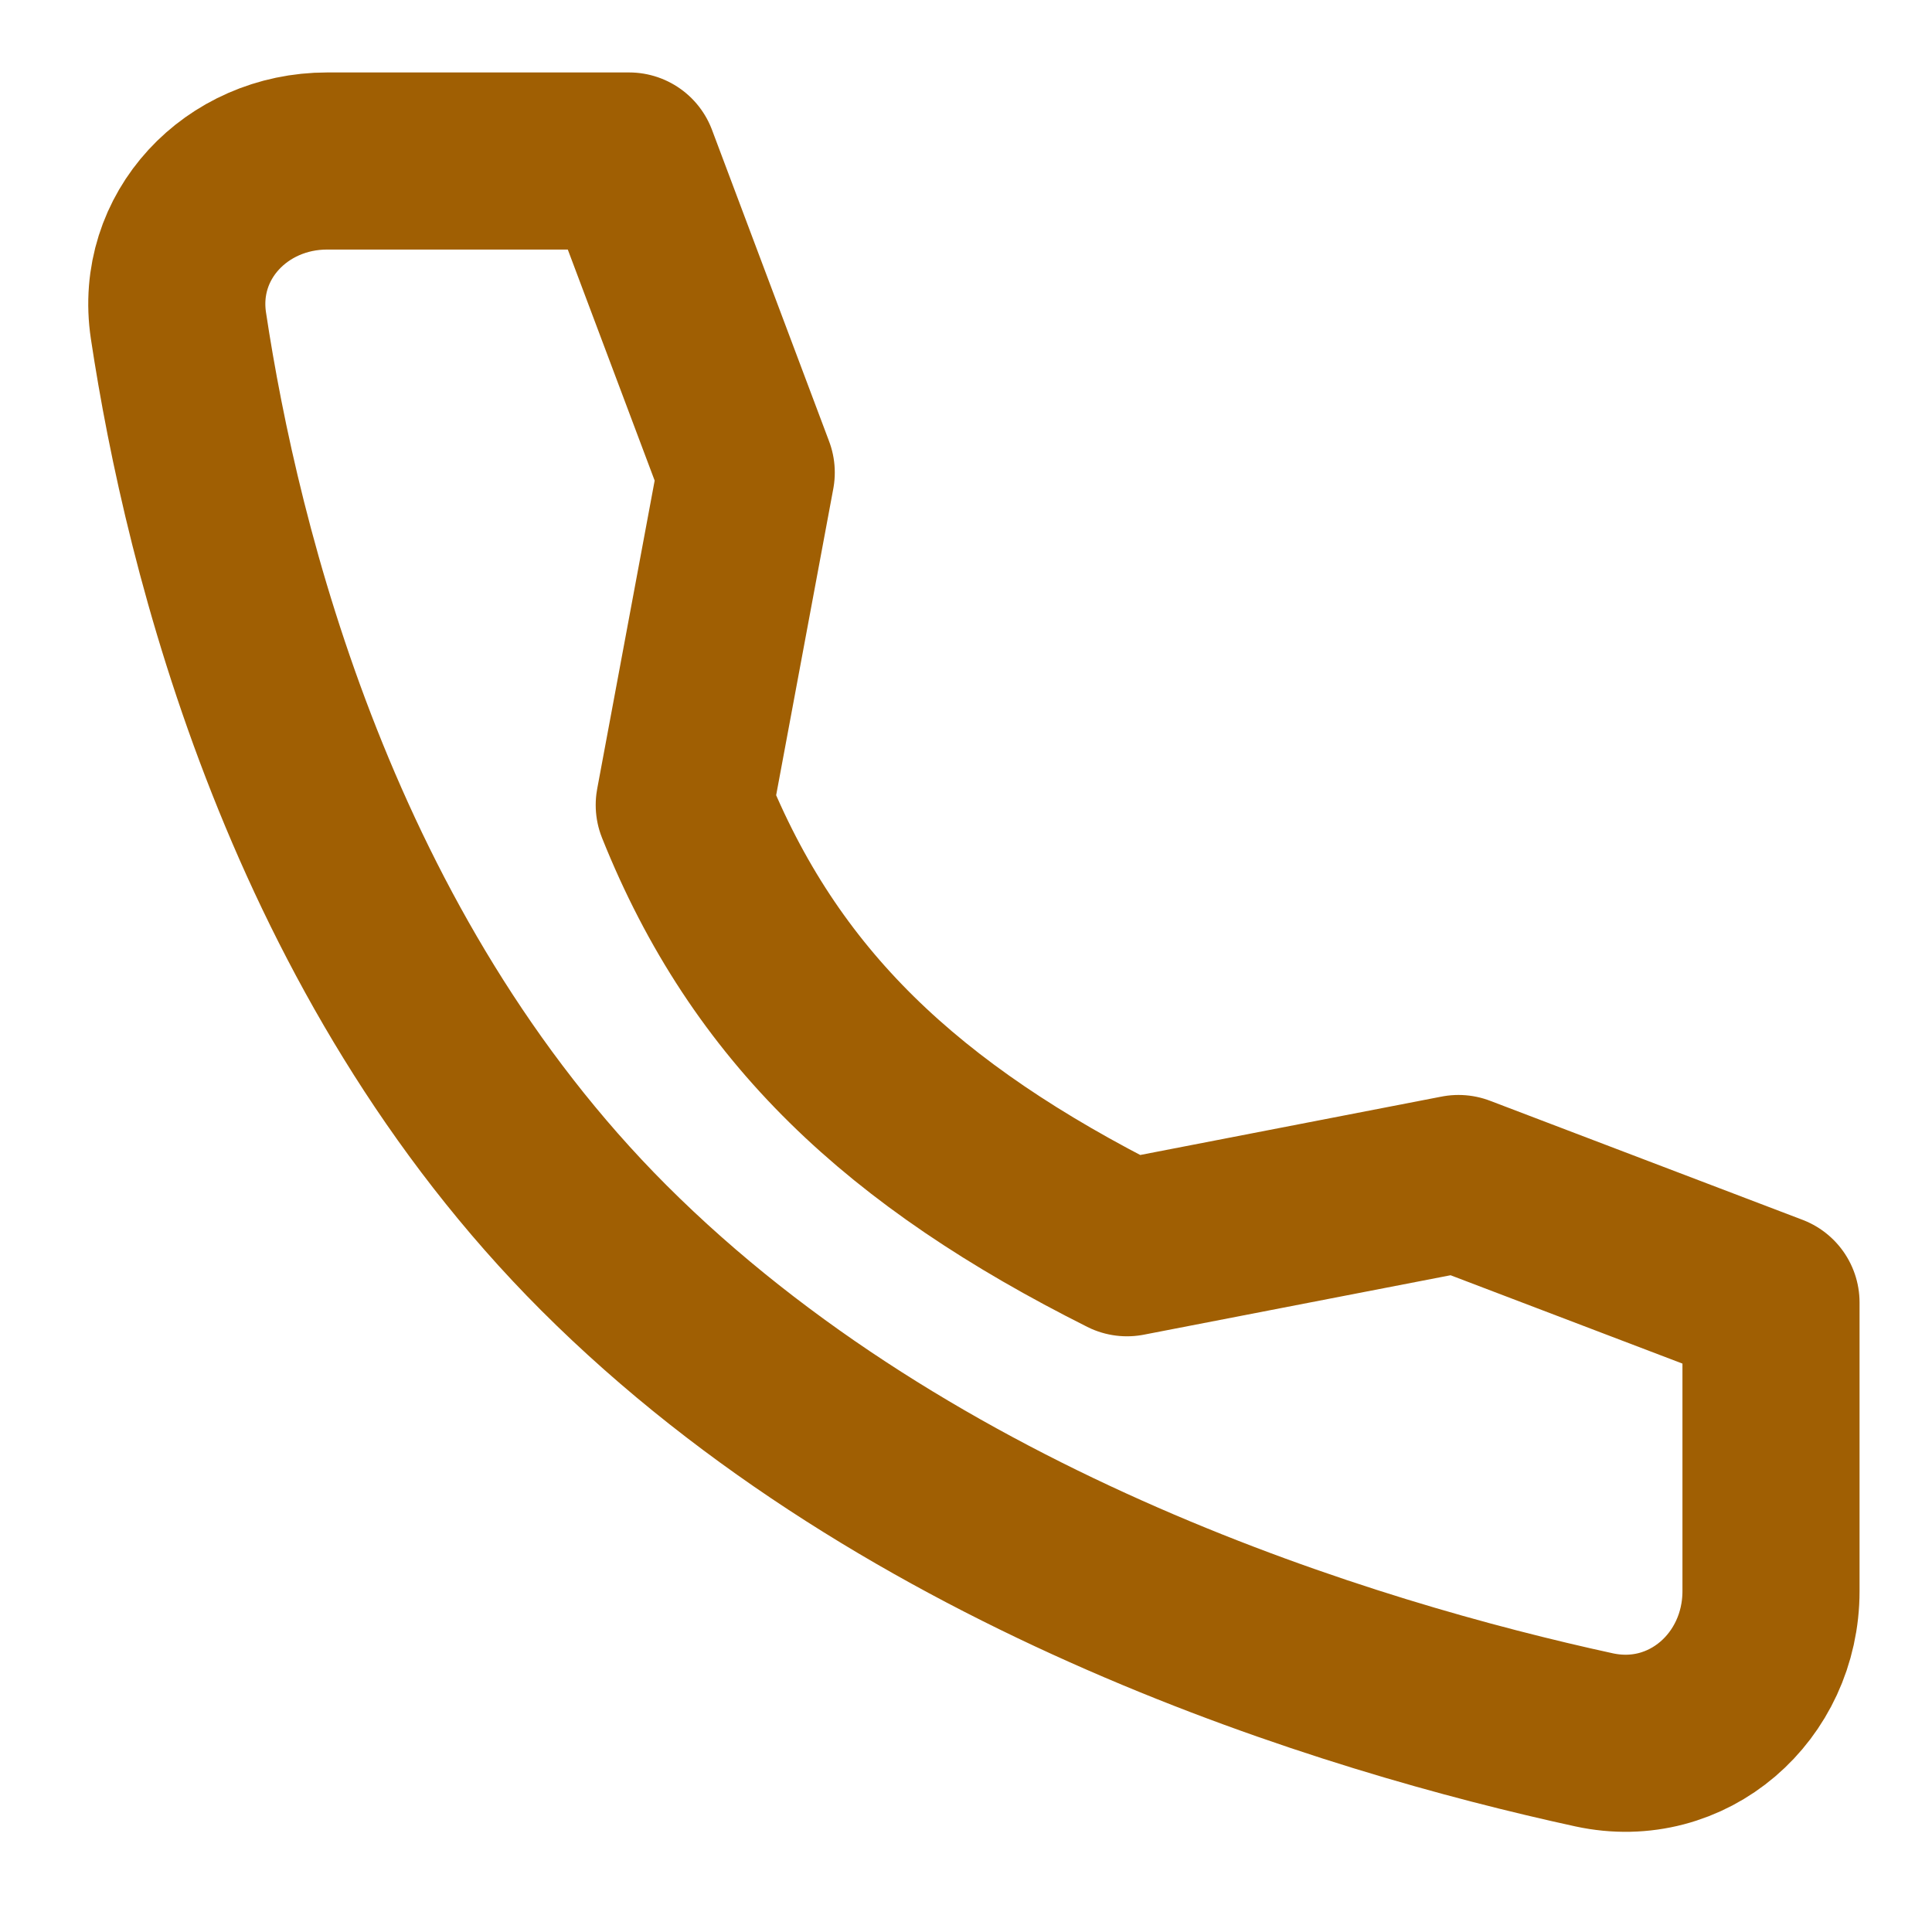
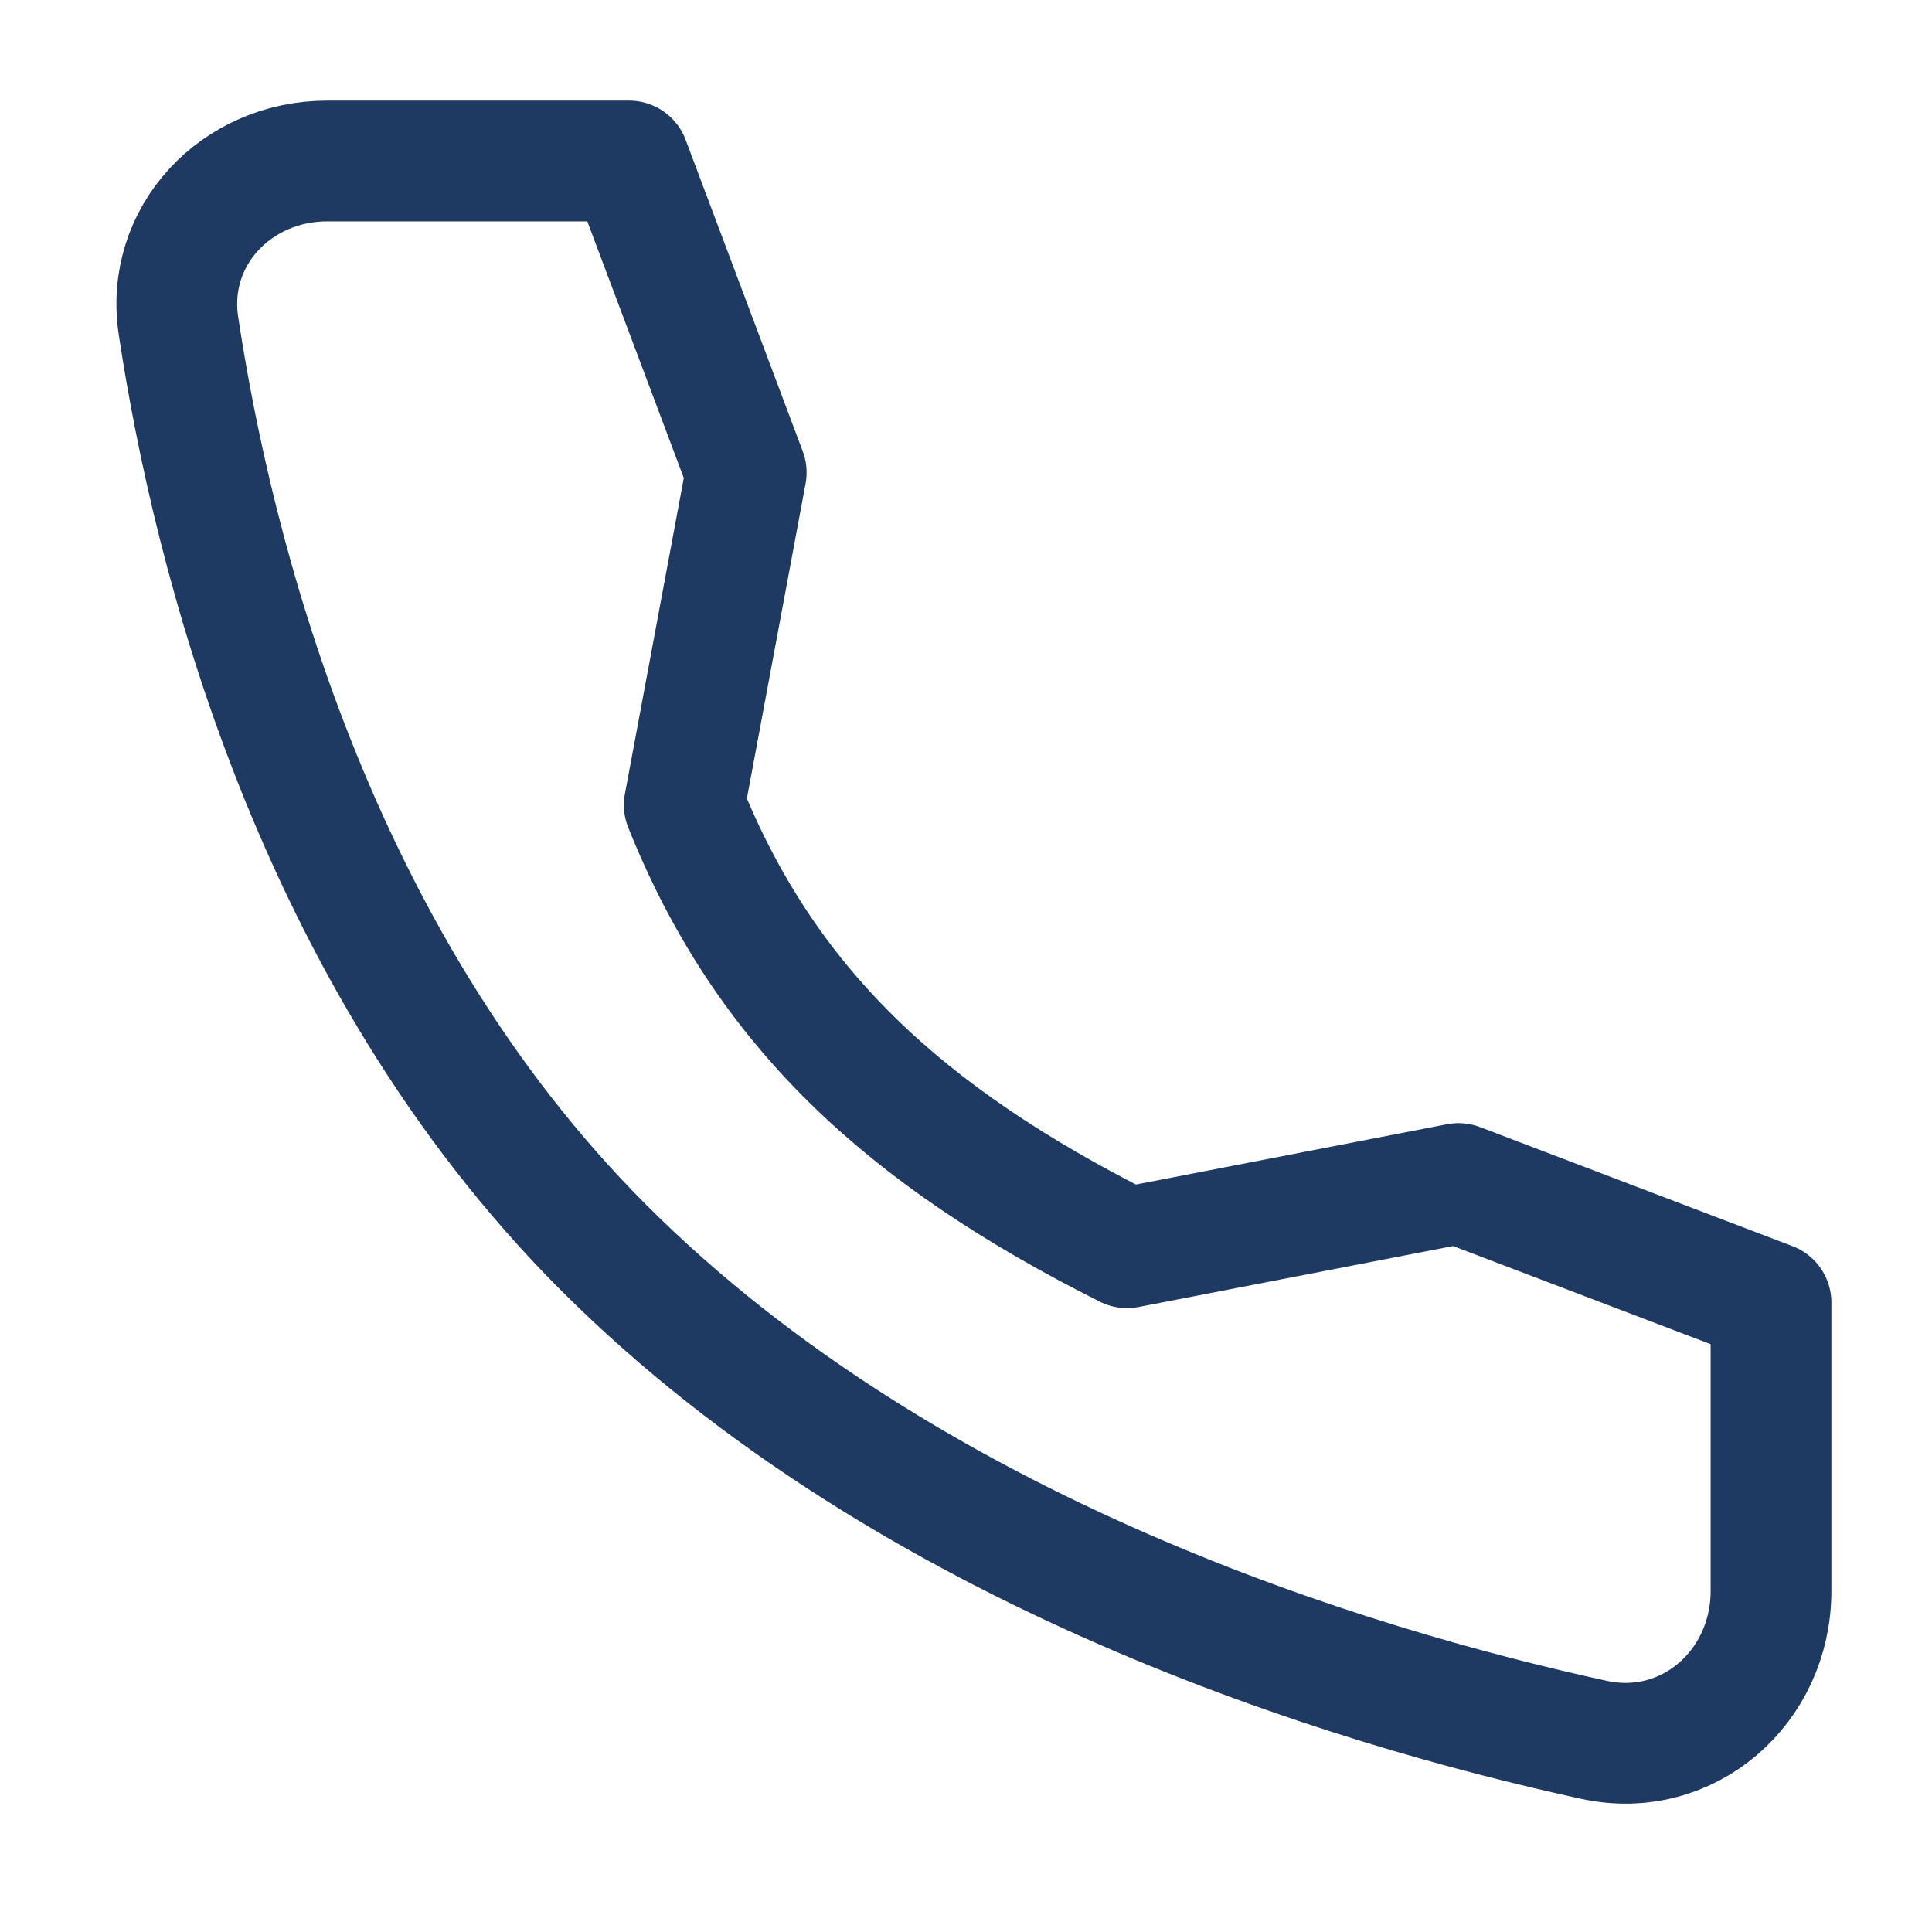
- <svg xmlns="http://www.w3.org/2000/svg" width="24px" height="24px" stroke-width="2.2" viewBox="0 0 24 24" fill="none" color="#a05f03">
-   <path d="M18.118 14.702L14 15.5c-2.782-1.396-4.5-3-5.5-5.5l.77-4.13L7.815 2H4.064c-1.128 0-2.016.932-1.847 2.047.42 2.783 1.66 7.83 5.283 11.453 3.805 3.805 9.286 5.456 12.302 6.113 1.165.253 2.198-.655 2.198-1.848v-3.584l-3.882-1.479z" stroke="#a05f03" stroke-width="2.2" stroke-linecap="round" stroke-linejoin="round" />
+ <svg xmlns="http://www.w3.org/2000/svg" width="24px" height="24px" stroke-width="1.5" viewBox="0 0 24 24" fill="none" color="#1e3a62">
+   <path d="M18.118 14.702L14 15.5c-2.782-1.396-4.5-3-5.5-5.5l.77-4.13L7.815 2H4.064c-1.128 0-2.016.932-1.847 2.047.42 2.783 1.66 7.83 5.283 11.453 3.805 3.805 9.286 5.456 12.302 6.113 1.165.253 2.198-.655 2.198-1.848v-3.584l-3.882-1.479z" stroke="#1e3a62" stroke-width="1.5" stroke-linecap="round" stroke-linejoin="round" />
</svg>
